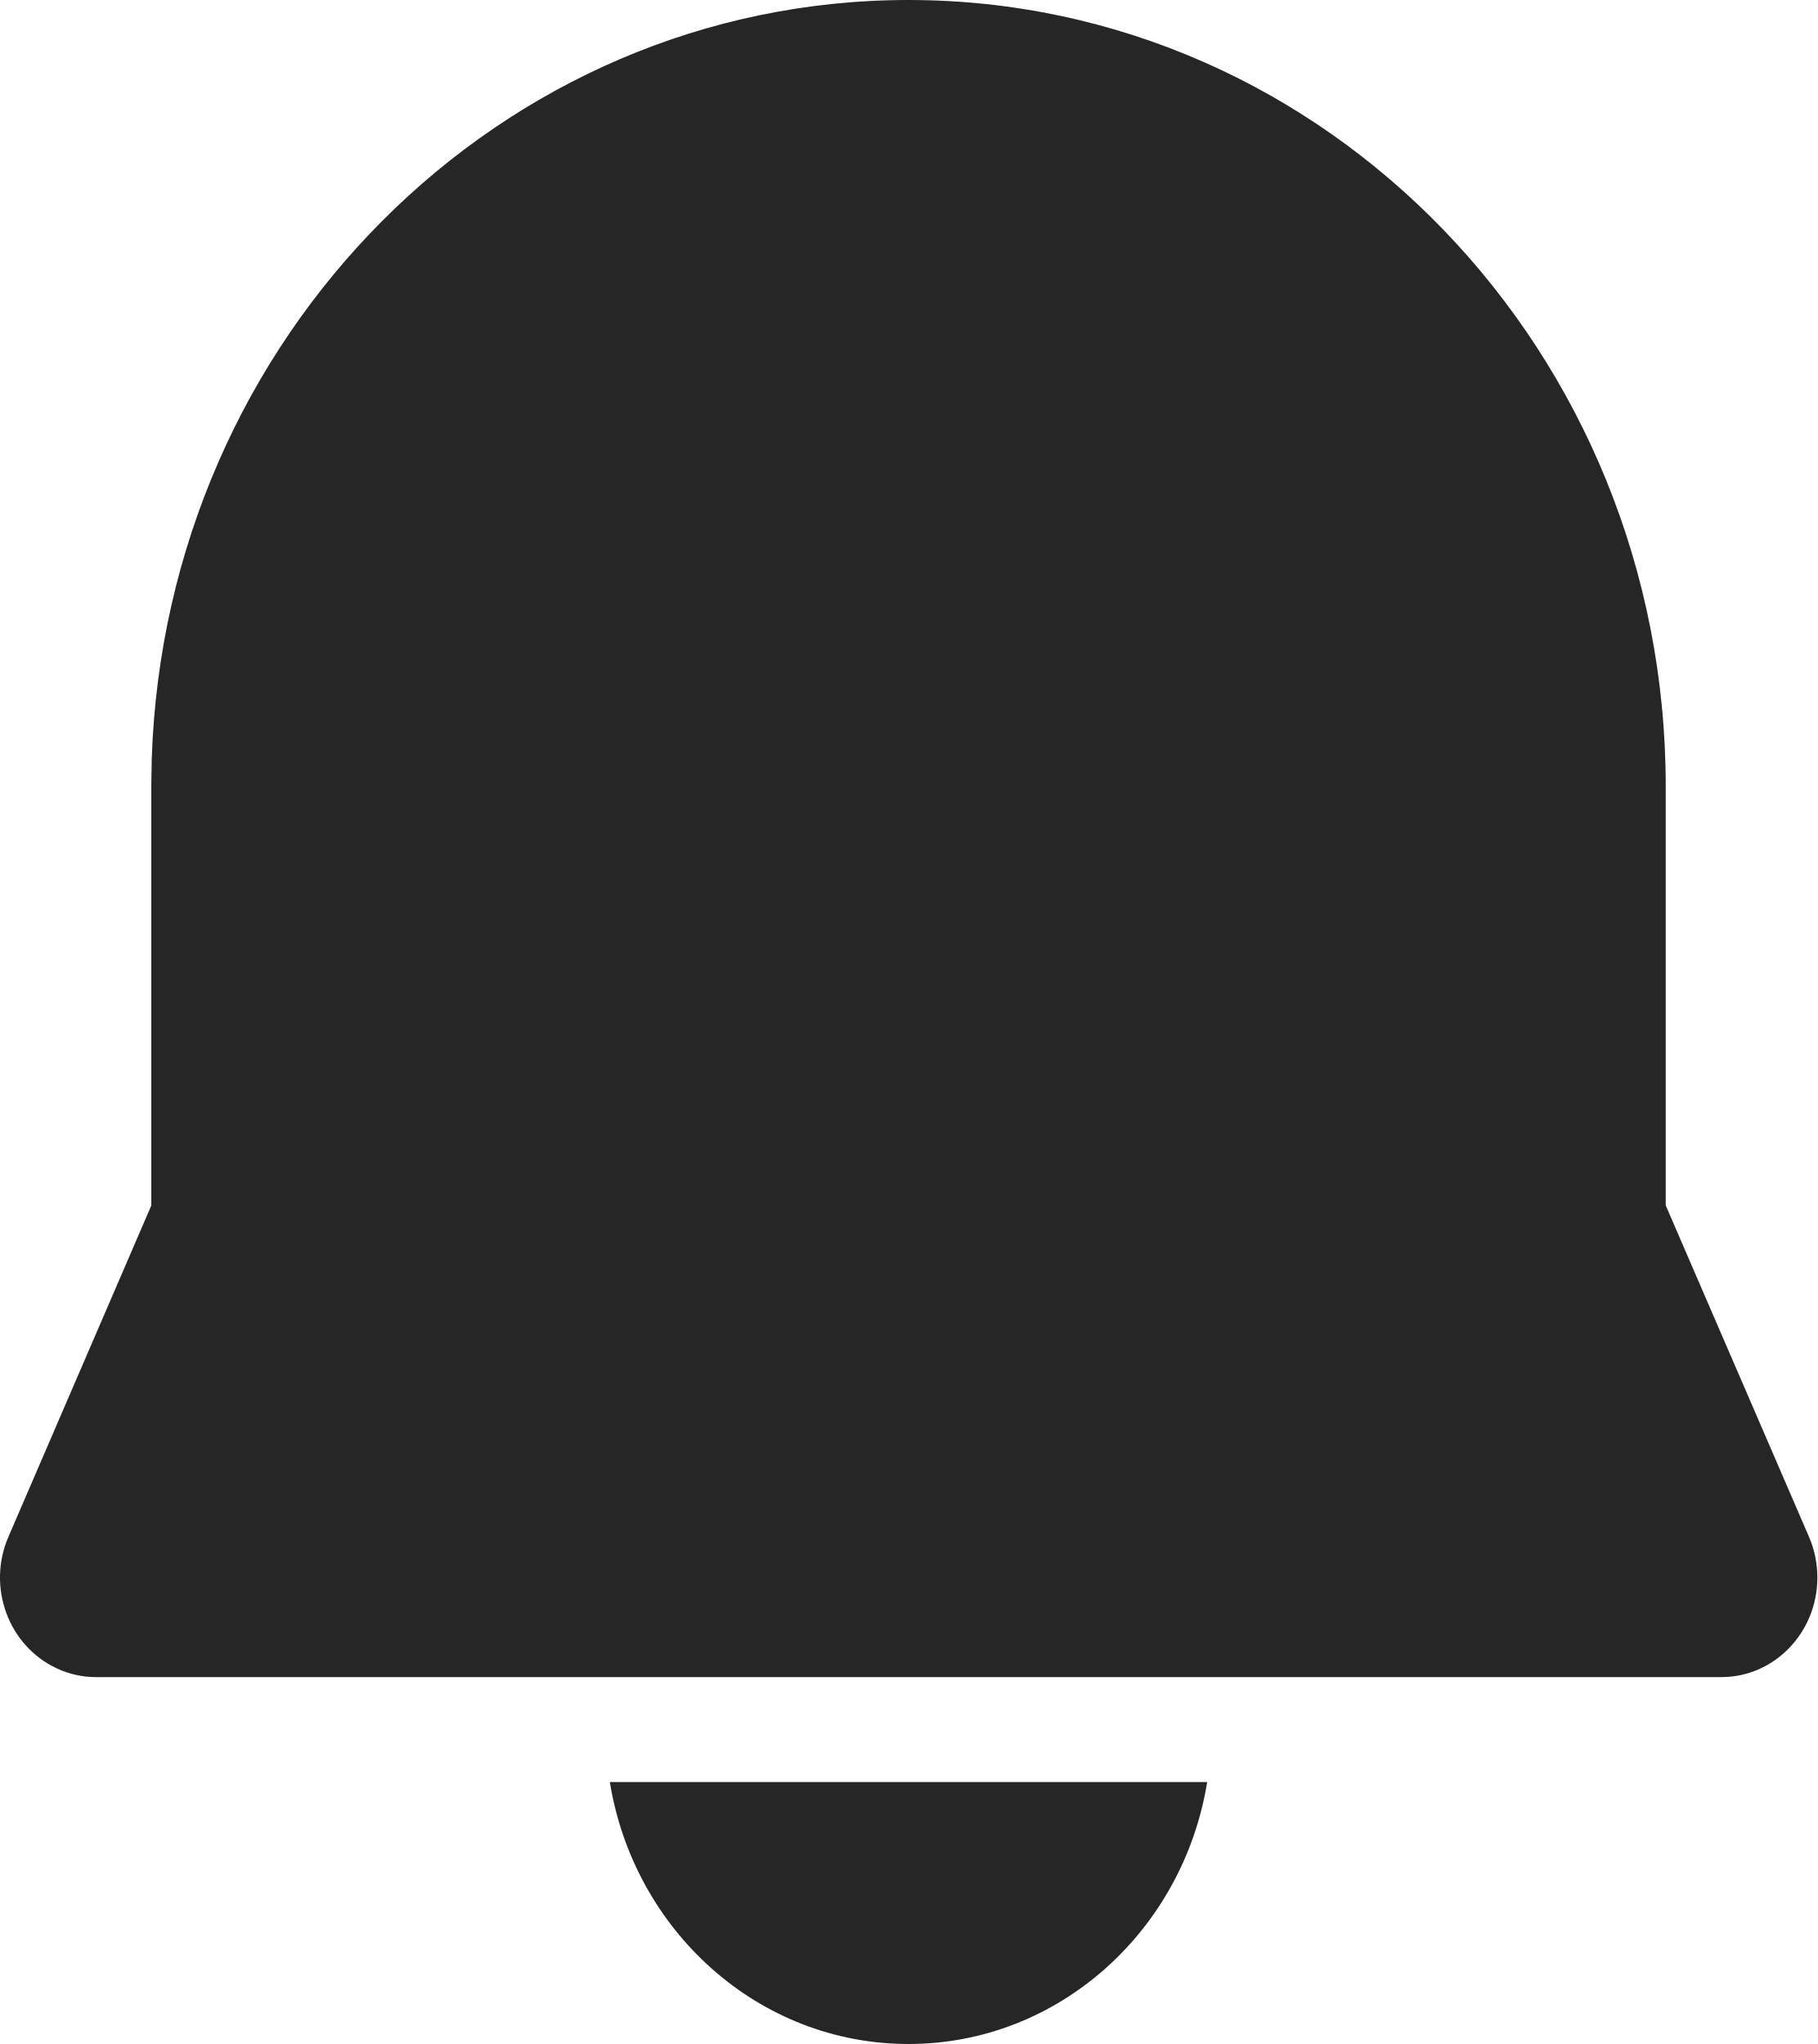
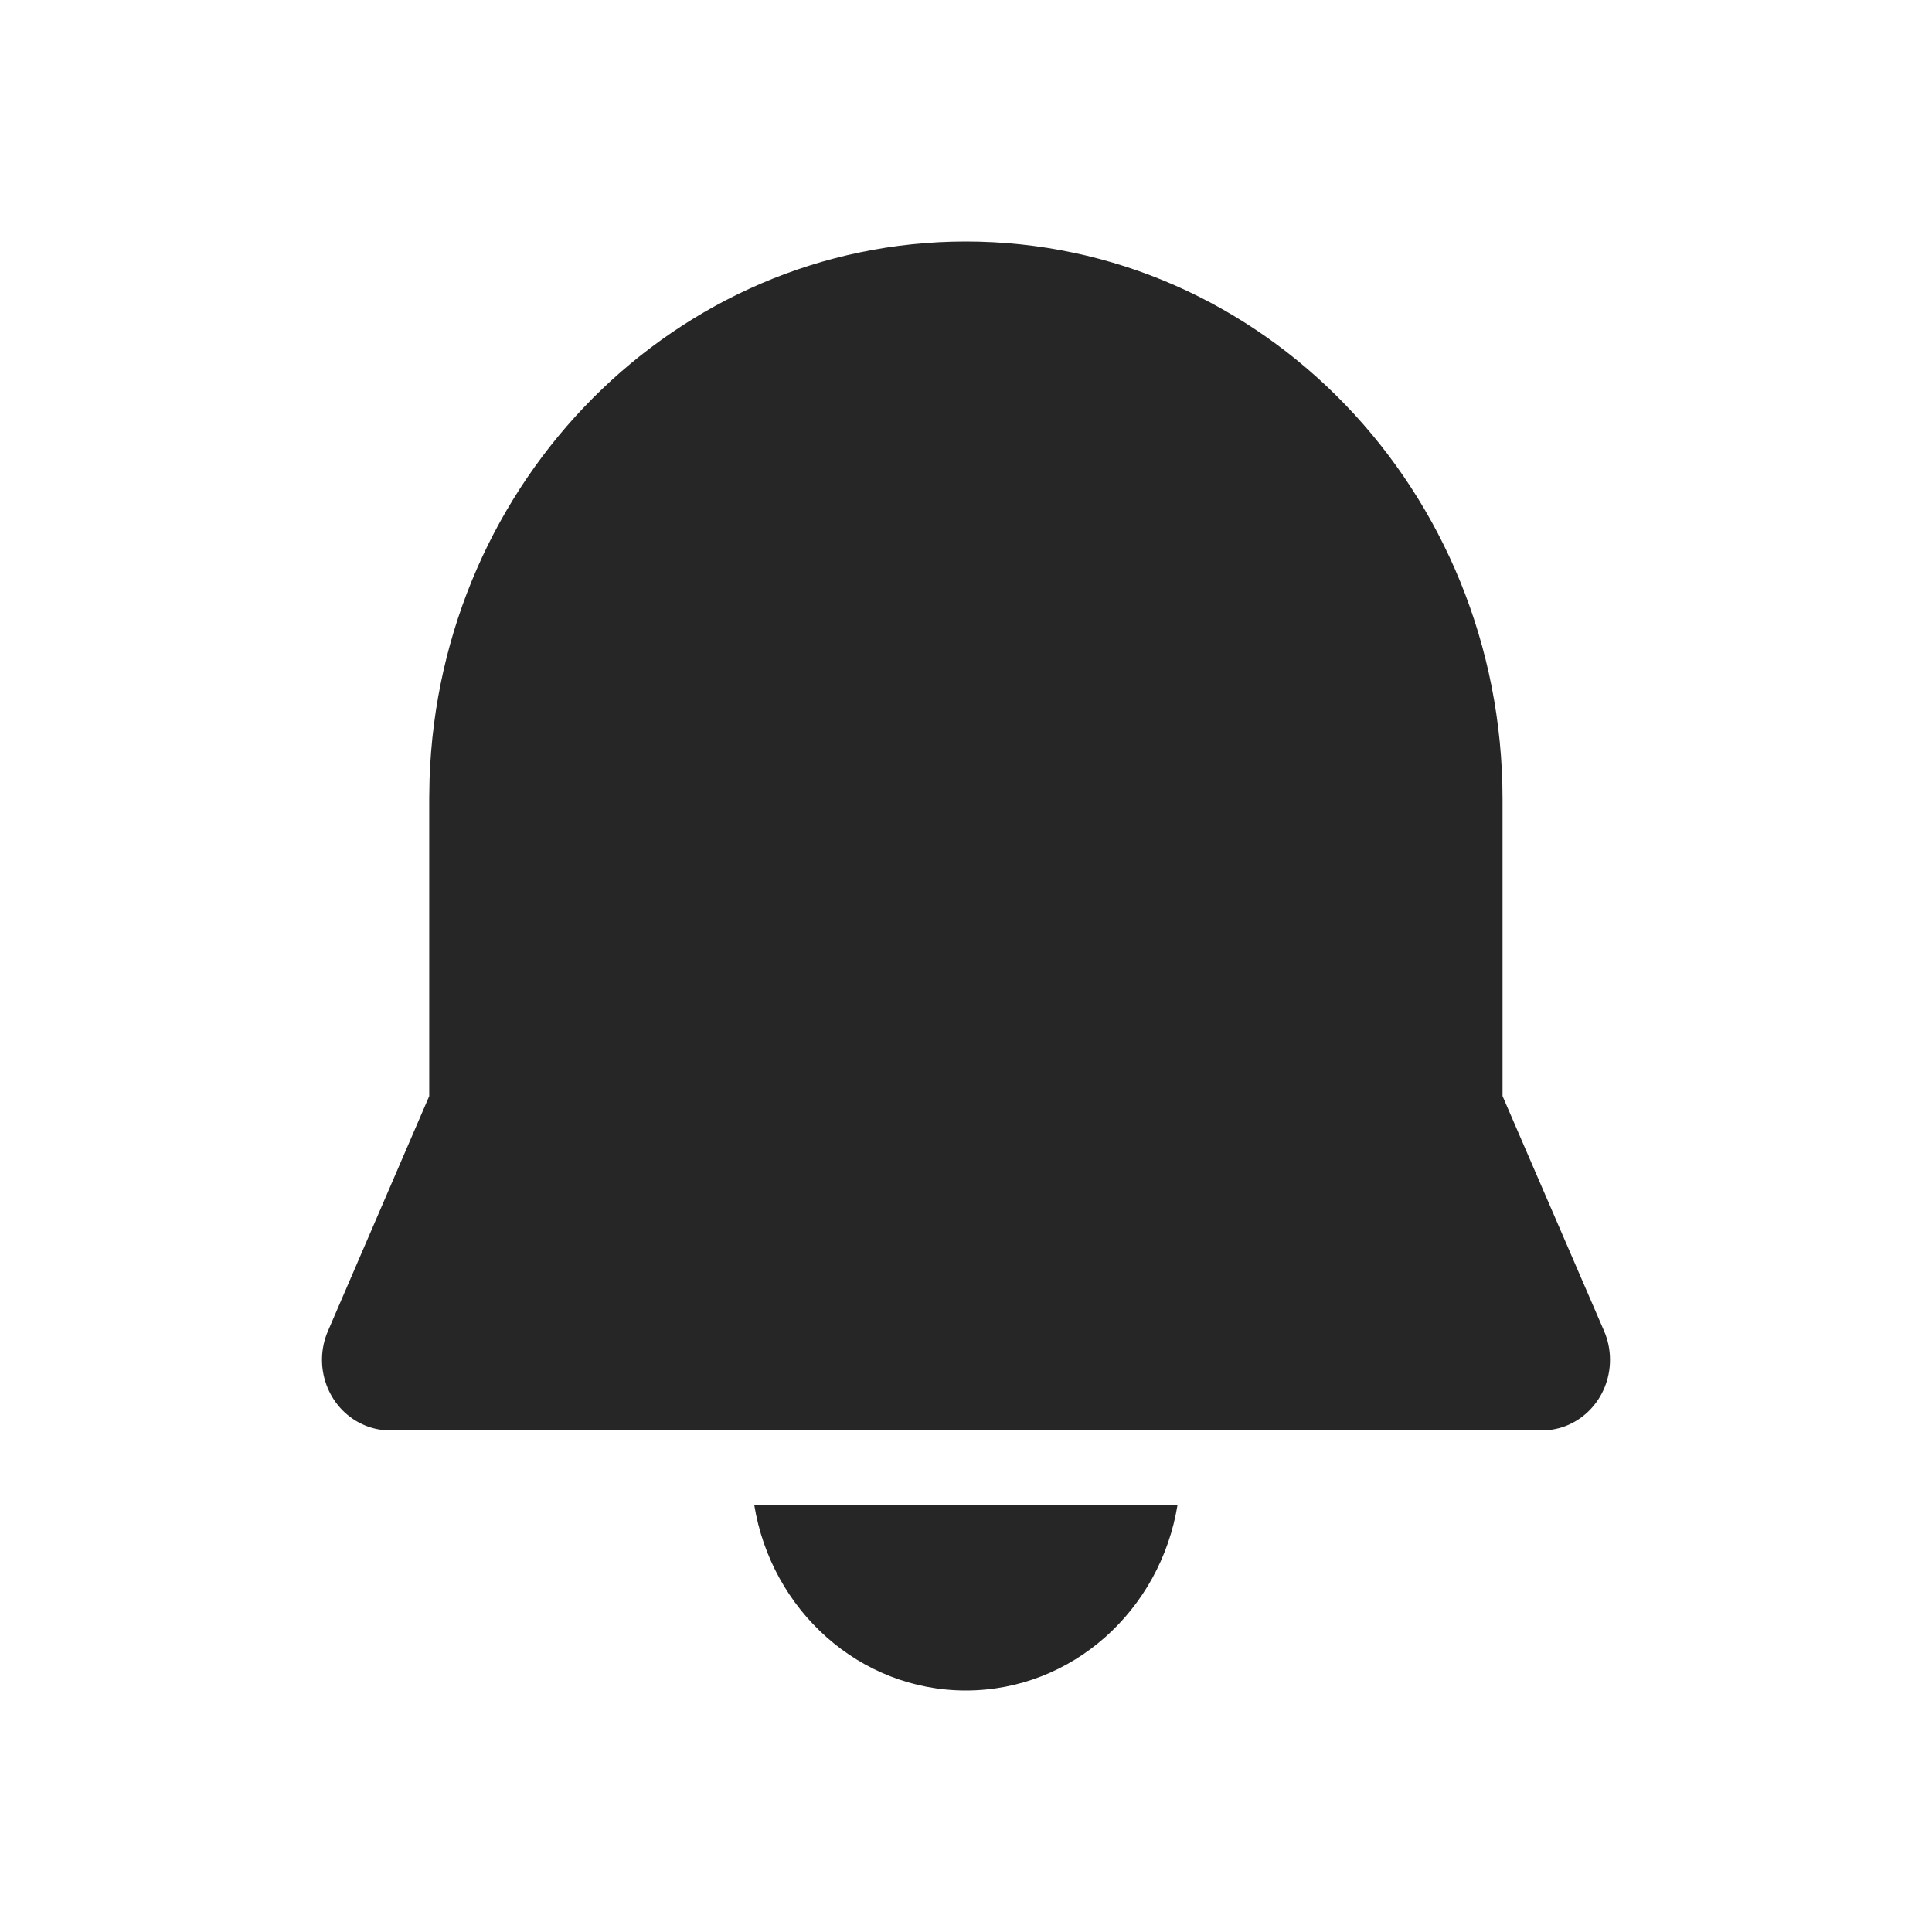
- <svg xmlns="http://www.w3.org/2000/svg" width="16" height="18" viewBox="0 0 16 18" fill="none">
-   <path d="M5.369 15.693H10.628C10.416 17.003 9.319 18 7.998 18C6.678 18 5.581 17.003 5.369 15.693ZM7.998 0C11.68 0 14.665 3.1 14.665 6.924V10.615L15.926 13.533C15.975 13.646 16 13.768 16 13.892C16 14.376 15.622 14.769 15.155 14.769H0.845C0.726 14.769 0.608 14.743 0.5 14.692C0.074 14.494 -0.117 13.976 0.074 13.534L1.332 10.616L1.332 6.912L1.336 6.681C1.459 2.96 4.404 0 7.998 0Z" fill="#262627" />
+ <svg xmlns="http://www.w3.org/2000/svg" width="24" height="24" viewBox="0 0 24 24" fill="none">
+   <path d="M9.369 18.693H14.628C14.416 20.003 13.319 21 11.998 21C10.678 21 9.581 20.003 9.369 18.693ZM11.998 3C15.68 3 18.665 6.1 18.665 9.924V13.615L19.926 16.533C19.975 16.646 20 16.768 20 16.892C20 17.376 19.622 17.769 19.155 17.769H4.845C4.726 17.769 4.608 17.743 4.5 17.692C4.074 17.494 3.883 16.976 4.074 16.534L5.332 13.616L5.332 9.912L5.336 9.681C5.459 5.96 8.404 3 11.998 3Z" fill="#262627" />
</svg>
